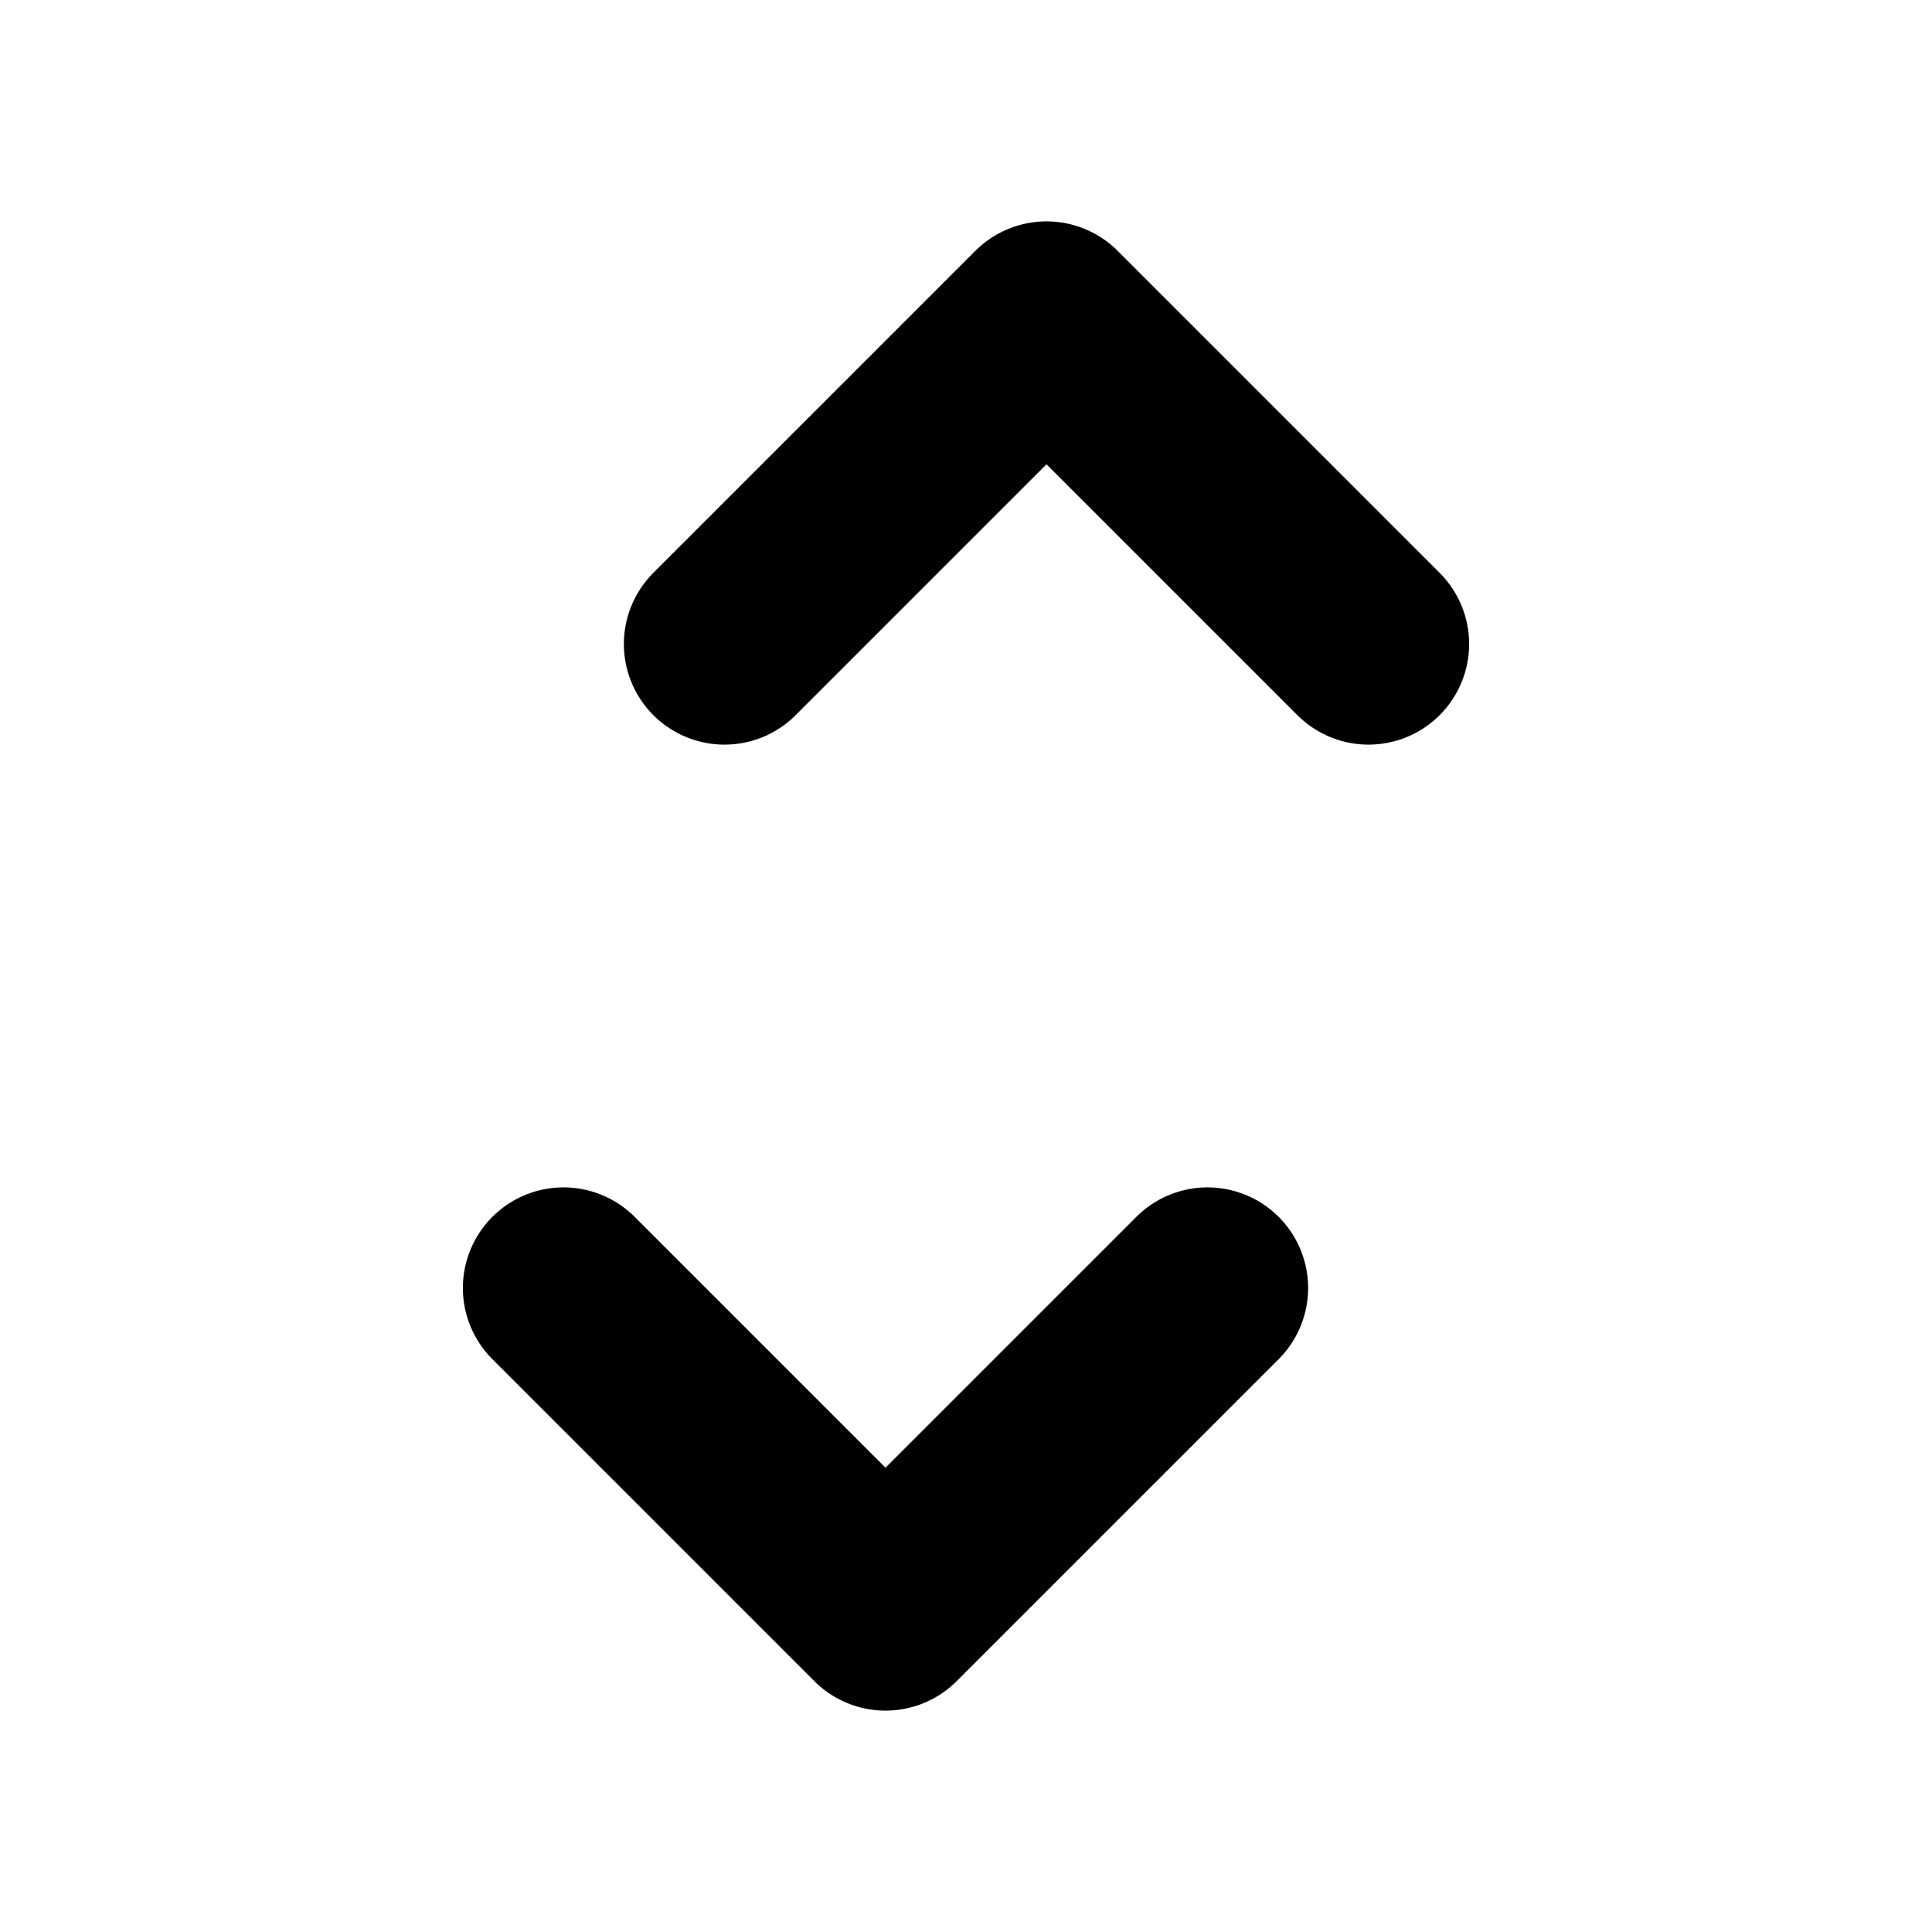
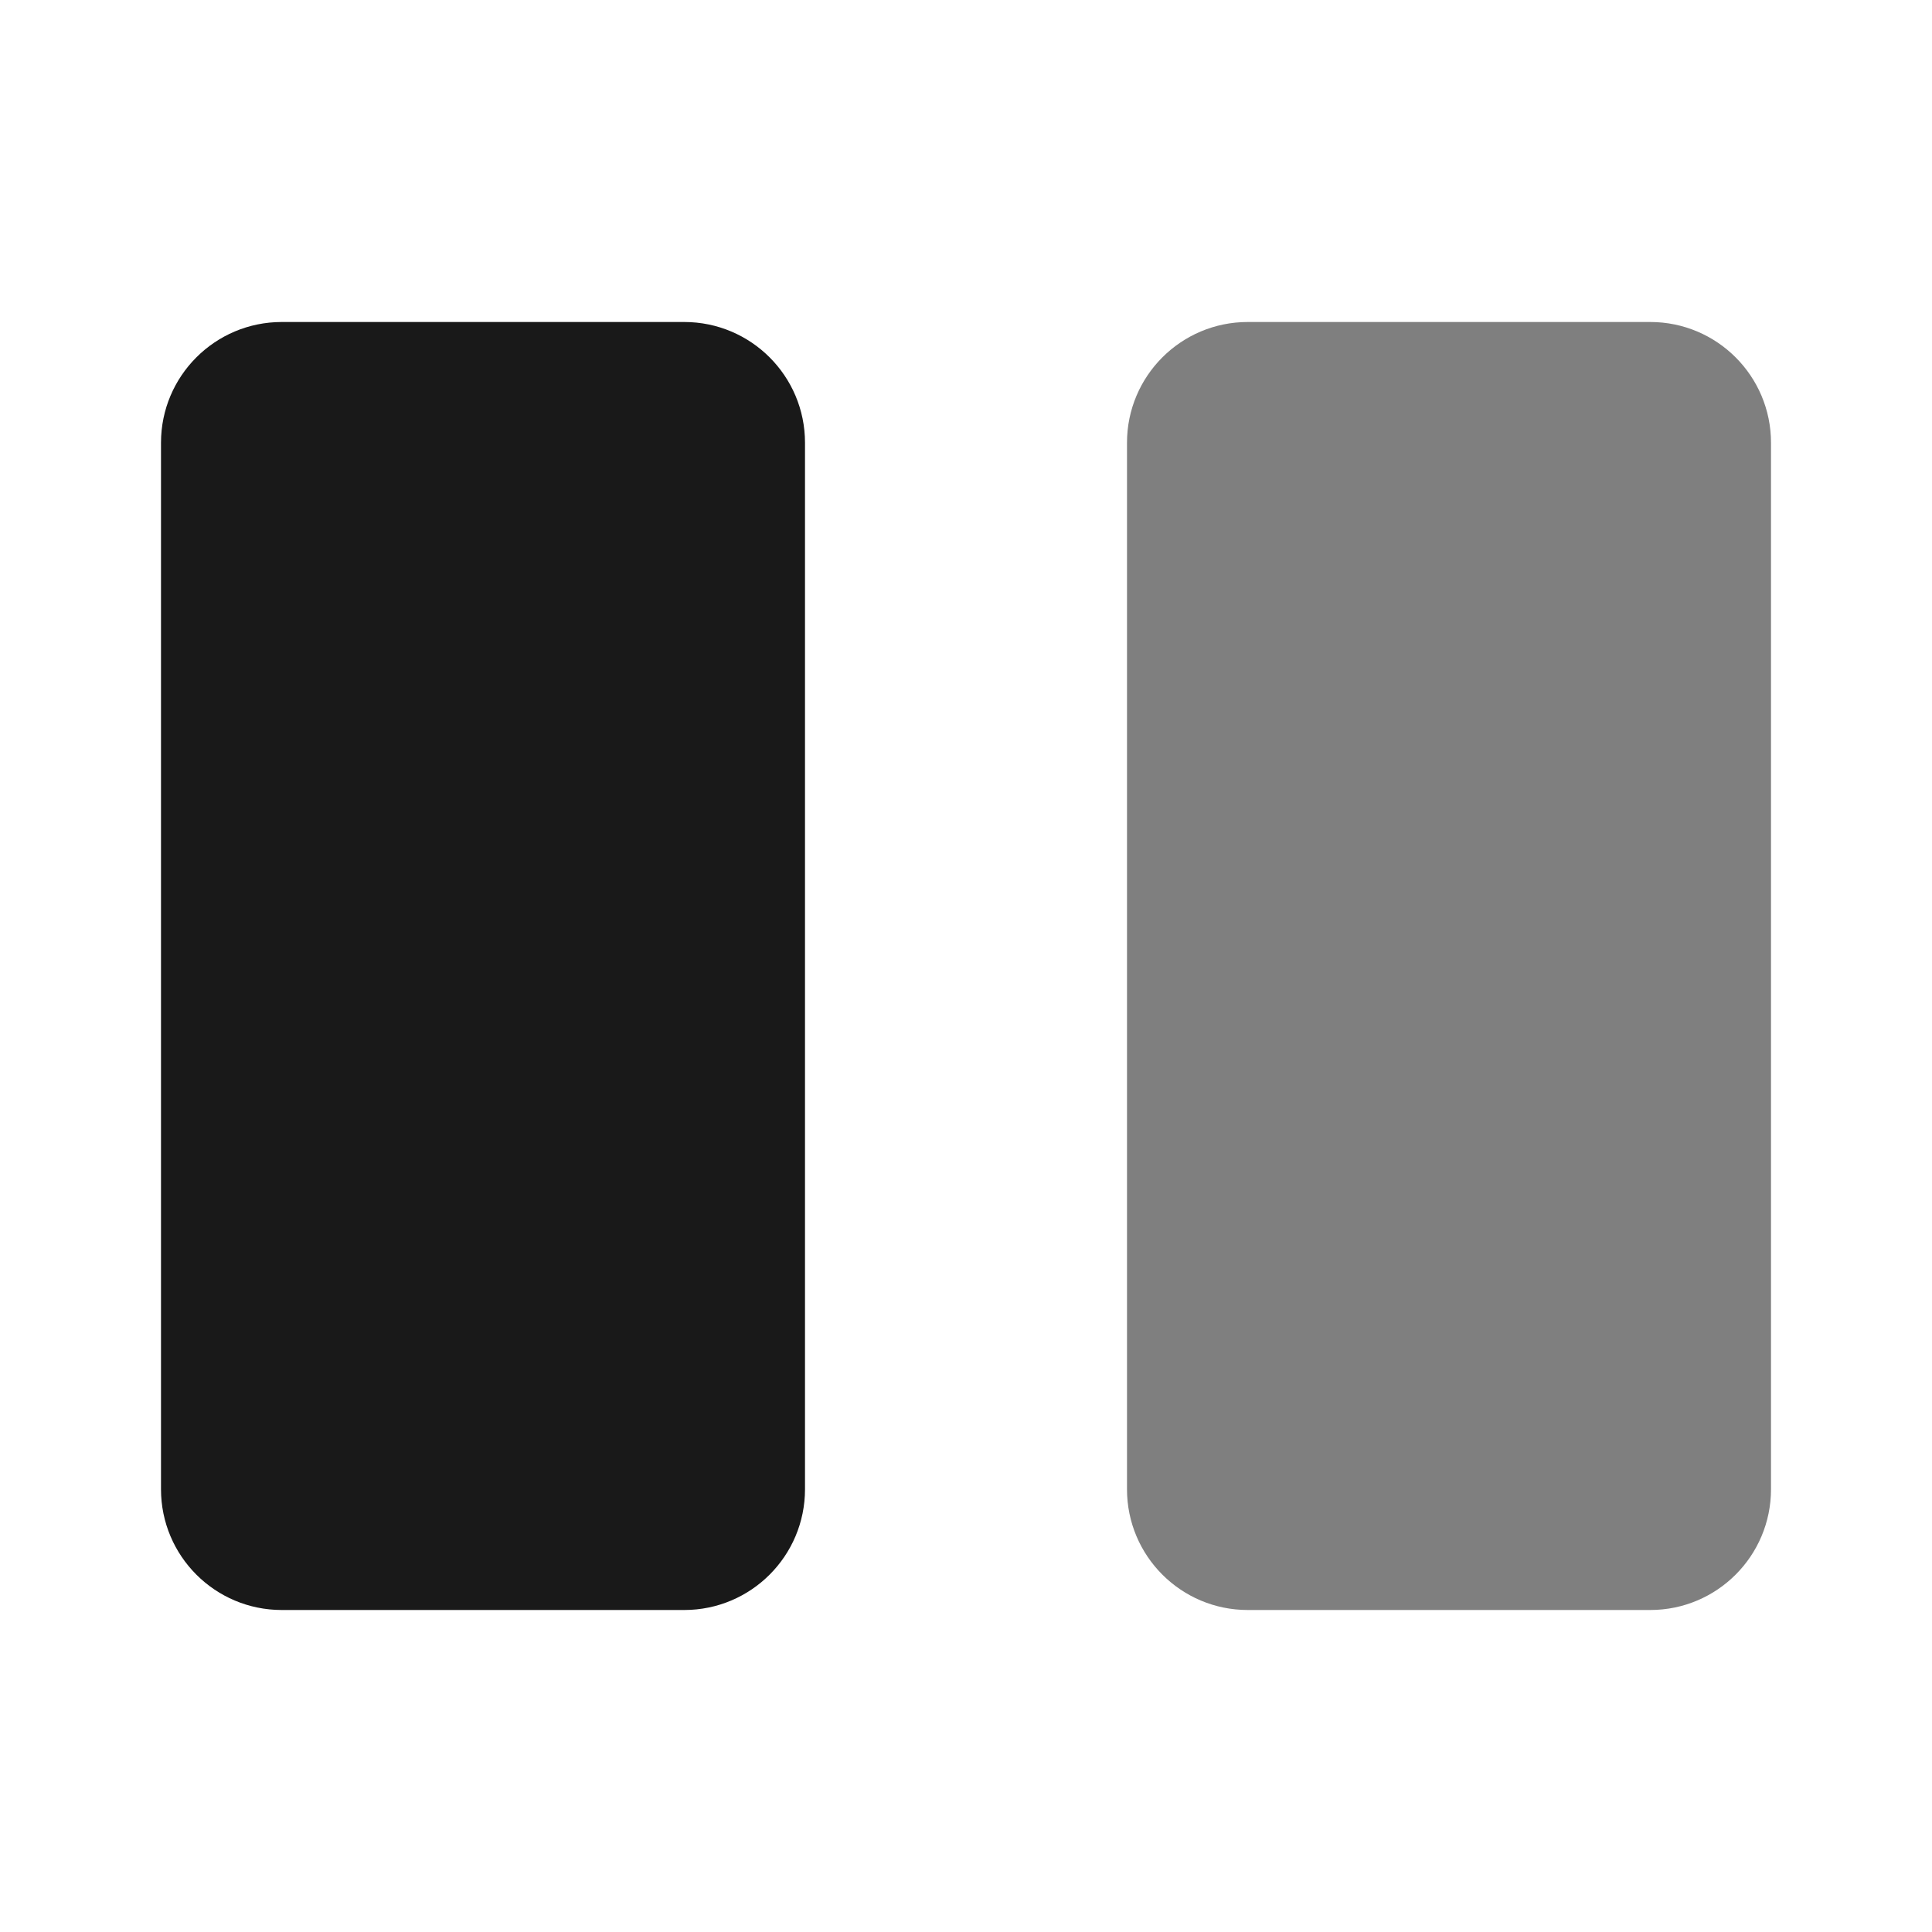
- <svg xmlns="http://www.w3.org/2000/svg" viewBox="0 0 24 24" fill="none" stroke="currentColor" stroke-width="2.5" stroke-linecap="round" stroke-linejoin="round">
-   <path d="M17 8l-4-4-4 4" />
-   <path d="M7 16l4 4 4-4" />
+ <svg xmlns="http://www.w3.org/2000/svg" viewBox="0 0 24 24" fill="currentColor">
+   <rect x="2" y="4" width="8" height="16" rx="1.5" opacity="0.9" />
+   <rect x="14" y="4" width="8" height="16" rx="1.5" opacity="0.5" />
+   <path d="M5 12l-2-2m0 0l2-2m-2 2h4M19 10l2 2m0 0l-2 2m2-2h-4" />
</svg>
